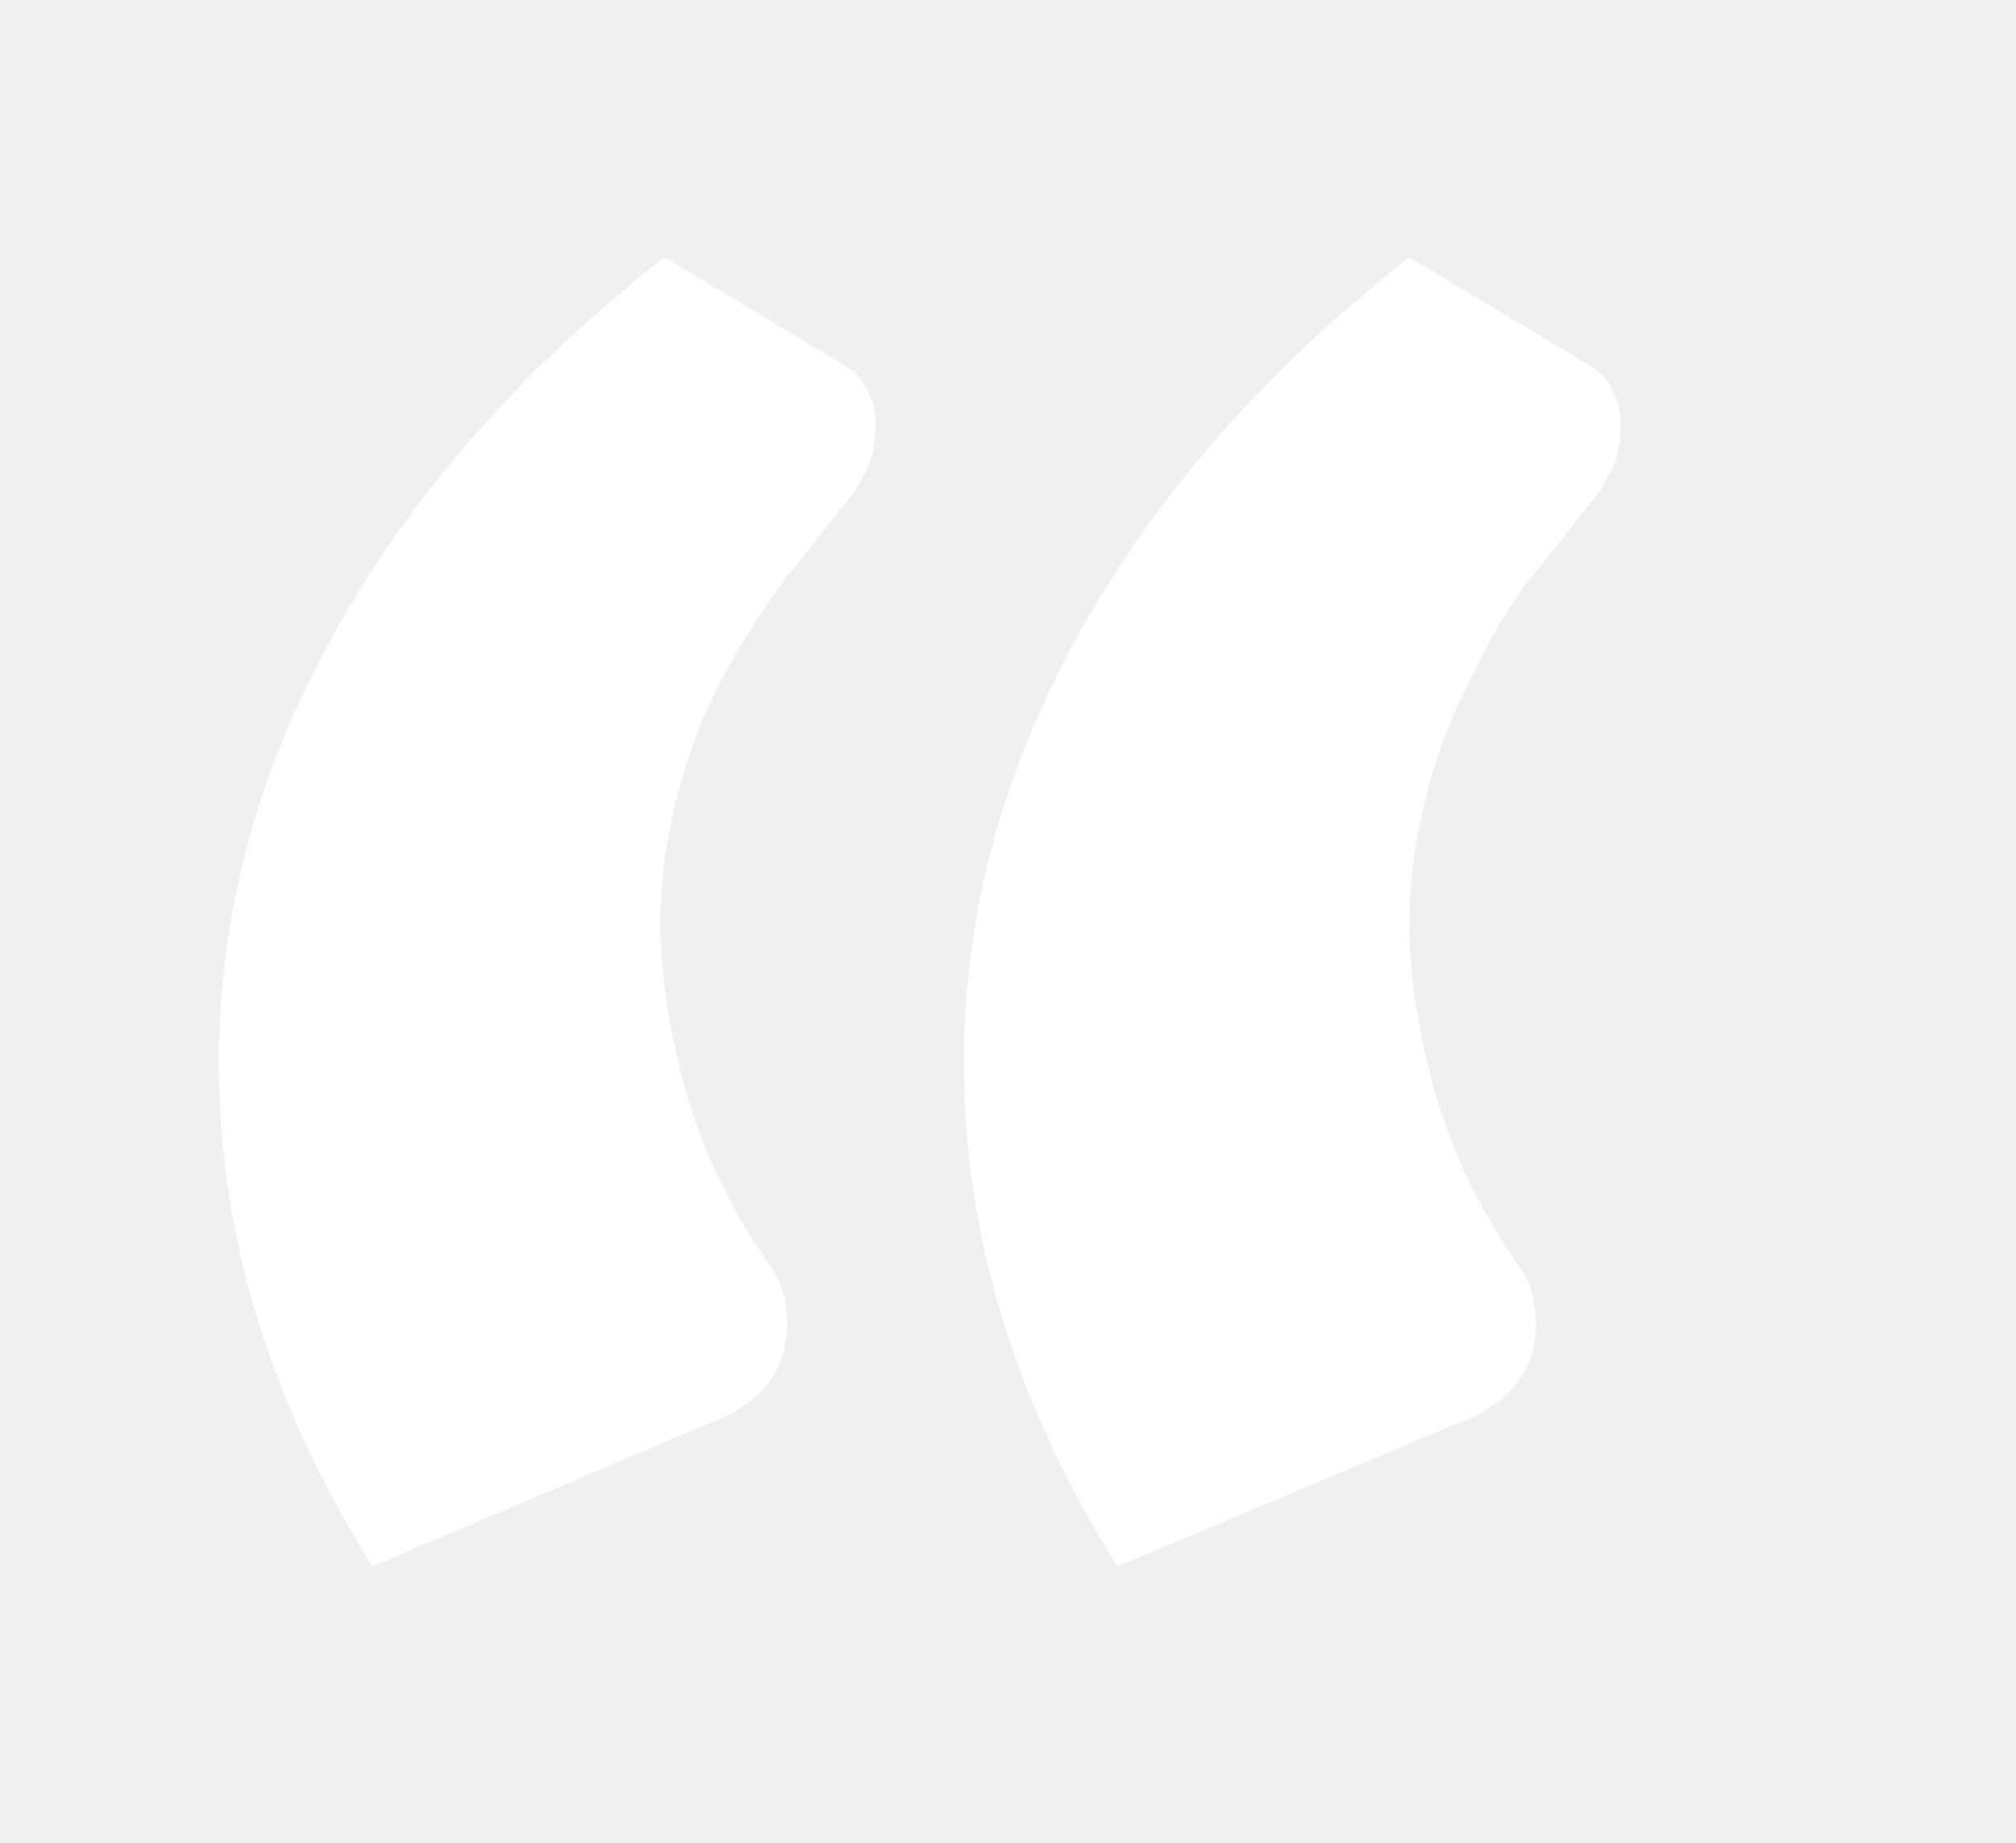
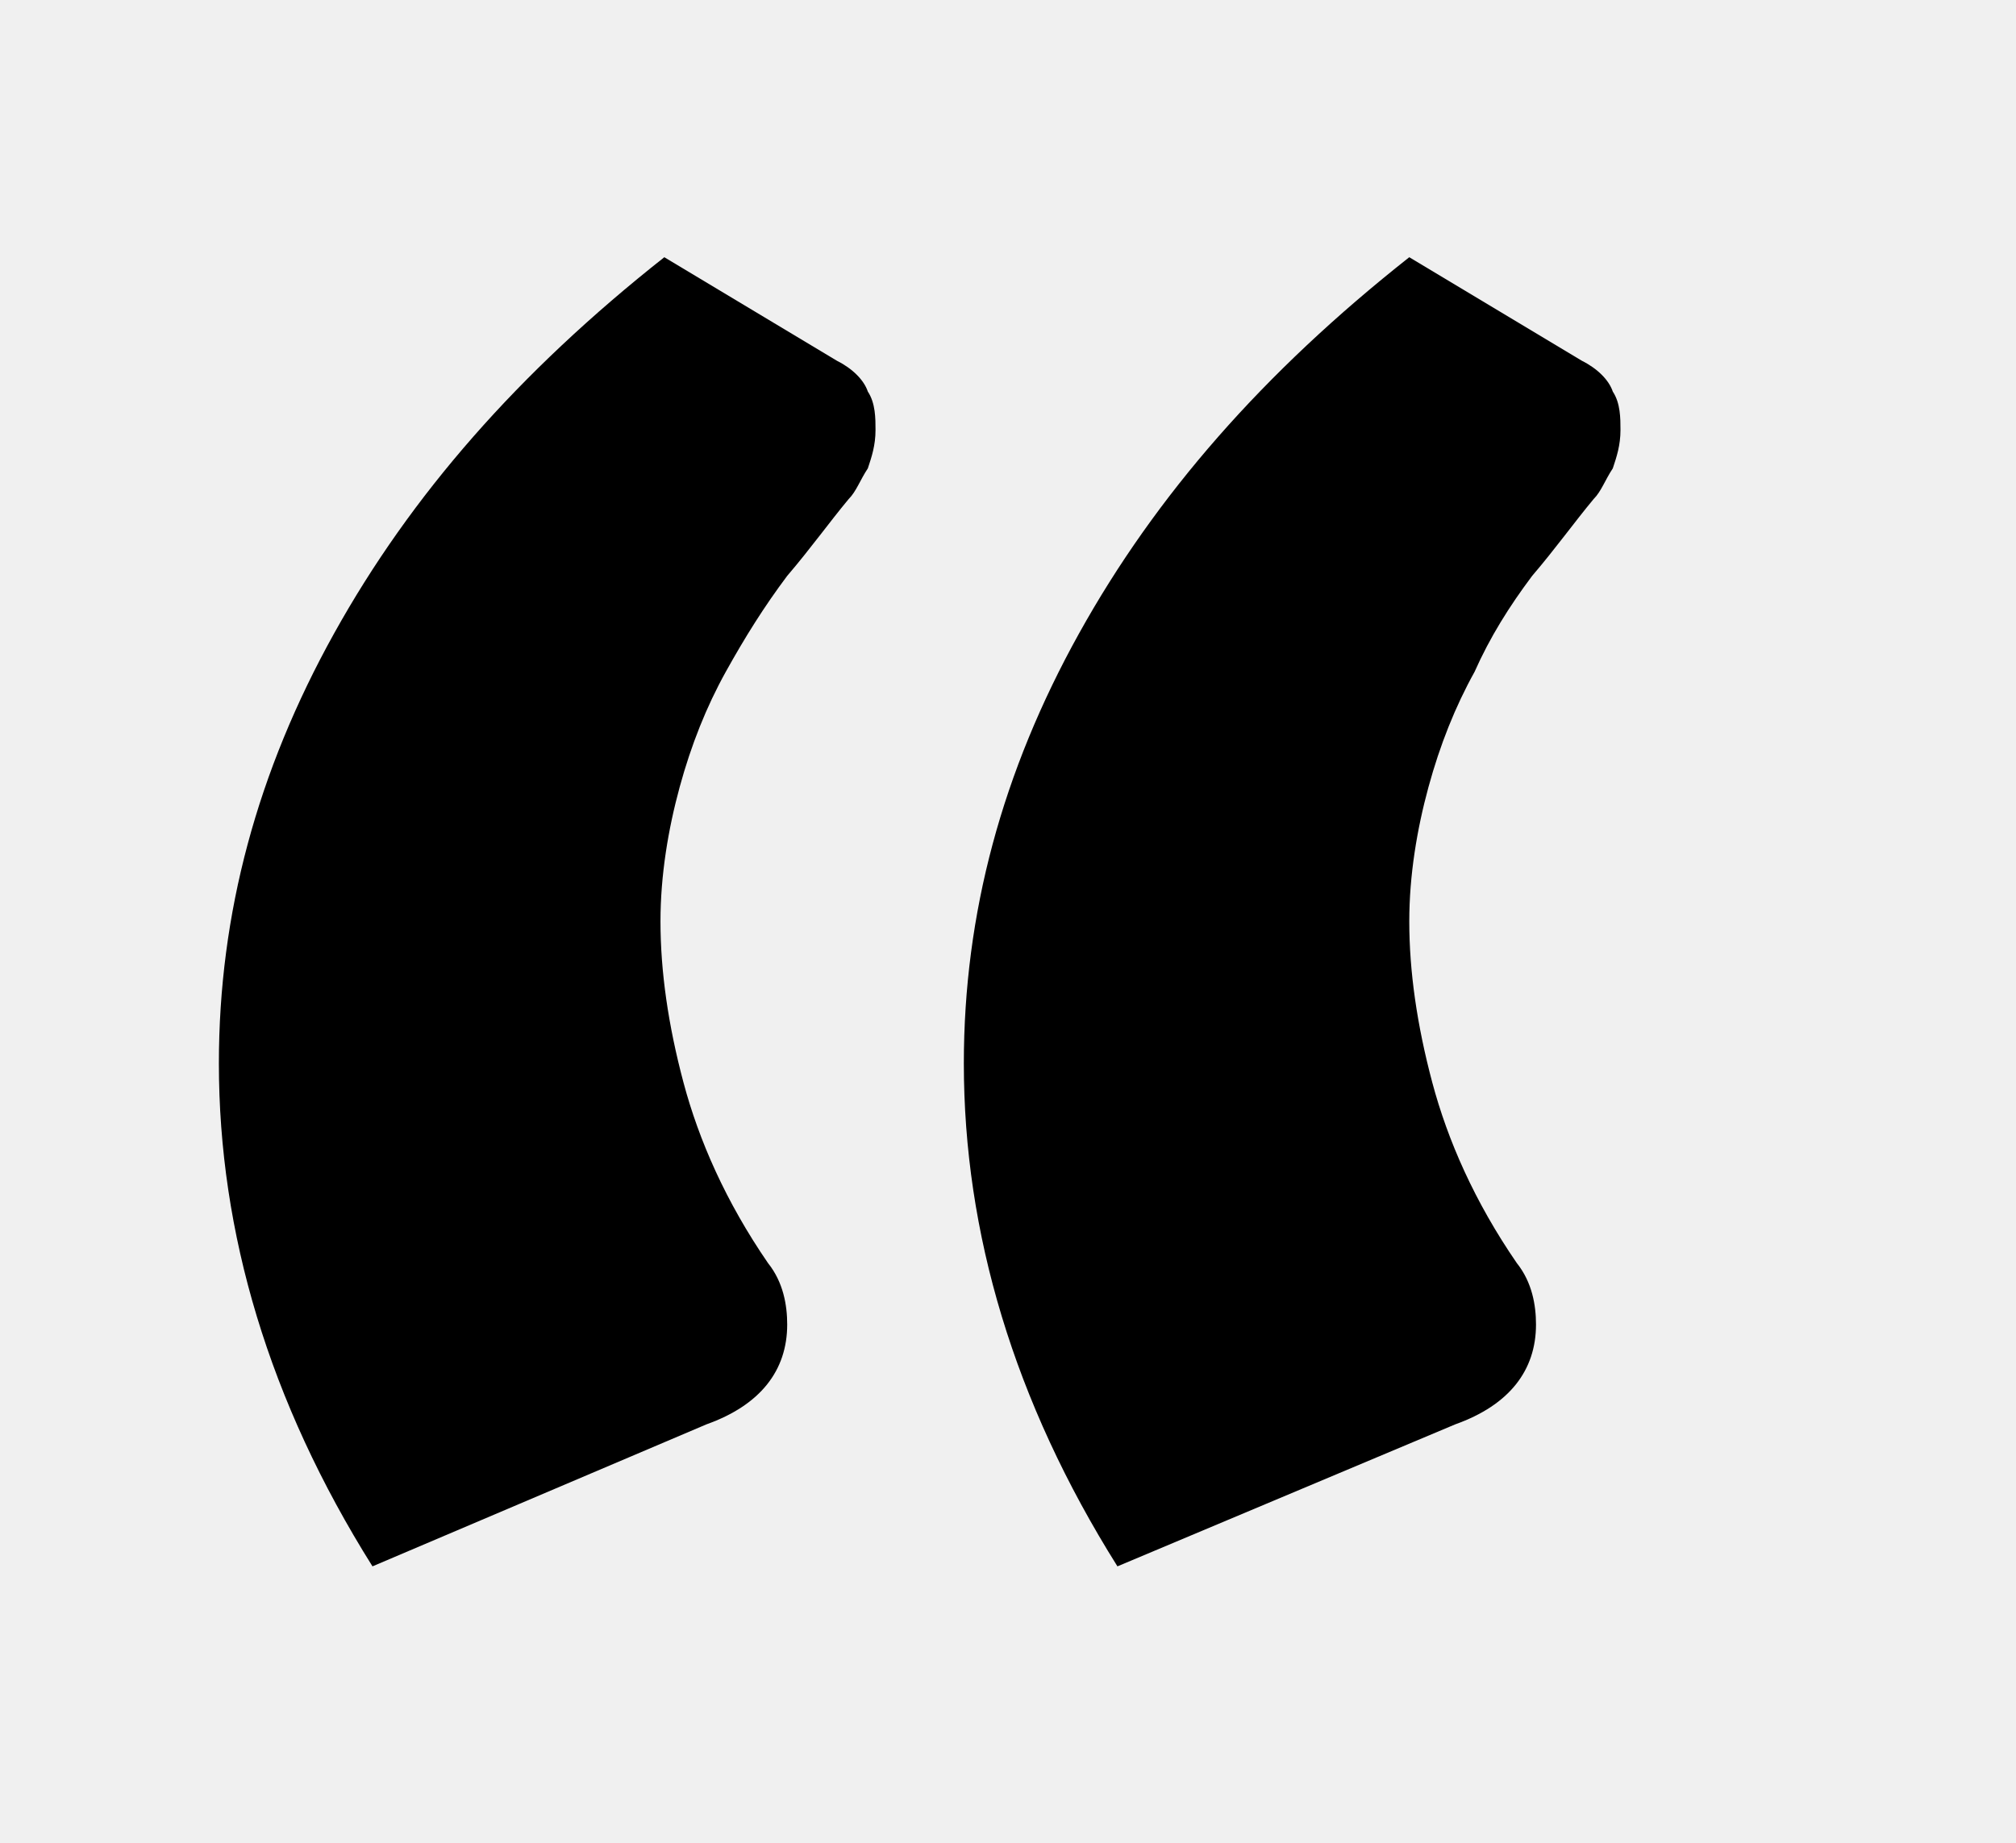
<svg xmlns="http://www.w3.org/2000/svg" version="1.1" id="Capa_1" x="0px" y="0px" viewBox="0 0 52.5 48" style="enable-background:new 0 0 52.5 48;" xml:space="preserve">
  <style type="text/css">
	.st0{enable-background:new    ;}
- 	.st1{fill:#FFFFFF;}
+ 	.st1{fill:#000000;}
</style>
  <g class="st0">
    <path class="st1" d="M9.7,40.8c-2.7-4.3-4-8.7-4-13.1c0-3.9,1-7.6,3-11.2c2-3.6,4.8-6.8,8.6-9.8l4.5,2.7c0.4,0.2,0.7,0.5,0.8,0.8   c0.2,0.3,0.2,0.7,0.2,1c0,0.4-0.1,0.7-0.2,1c-0.2,0.3-0.3,0.6-0.5,0.8c-0.5,0.6-1,1.3-1.6,2c-0.6,0.8-1.1,1.6-1.6,2.5   c-0.5,0.9-0.9,1.9-1.2,3c-0.3,1.1-0.5,2.3-0.5,3.5c0,1.3,0.2,2.7,0.6,4.2c0.4,1.5,1.1,3.1,2.2,4.7c0.4,0.5,0.5,1.1,0.5,1.6   c0,1.2-0.7,2.1-2.1,2.6L9.7,40.8z M29.1,40.8c-2.7-4.3-4-8.7-4-13.1c0-3.9,1-7.6,3-11.2c2-3.6,4.8-6.8,8.6-9.8l4.5,2.7   c0.4,0.2,0.7,0.5,0.8,0.8c0.2,0.3,0.2,0.7,0.2,1c0,0.4-0.1,0.7-0.2,1c-0.2,0.3-0.3,0.6-0.5,0.8c-0.5,0.6-1,1.3-1.6,2   c-0.6,0.8-1.1,1.6-1.5,2.5c-0.5,0.9-0.9,1.9-1.2,3c-0.3,1.1-0.5,2.3-0.5,3.5c0,1.3,0.2,2.7,0.6,4.2c0.4,1.5,1.1,3.1,2.2,4.7   c0.4,0.5,0.5,1.1,0.5,1.6c0,1.2-0.7,2.1-2.1,2.6L29.1,40.8z" />
  </g>
</svg>
